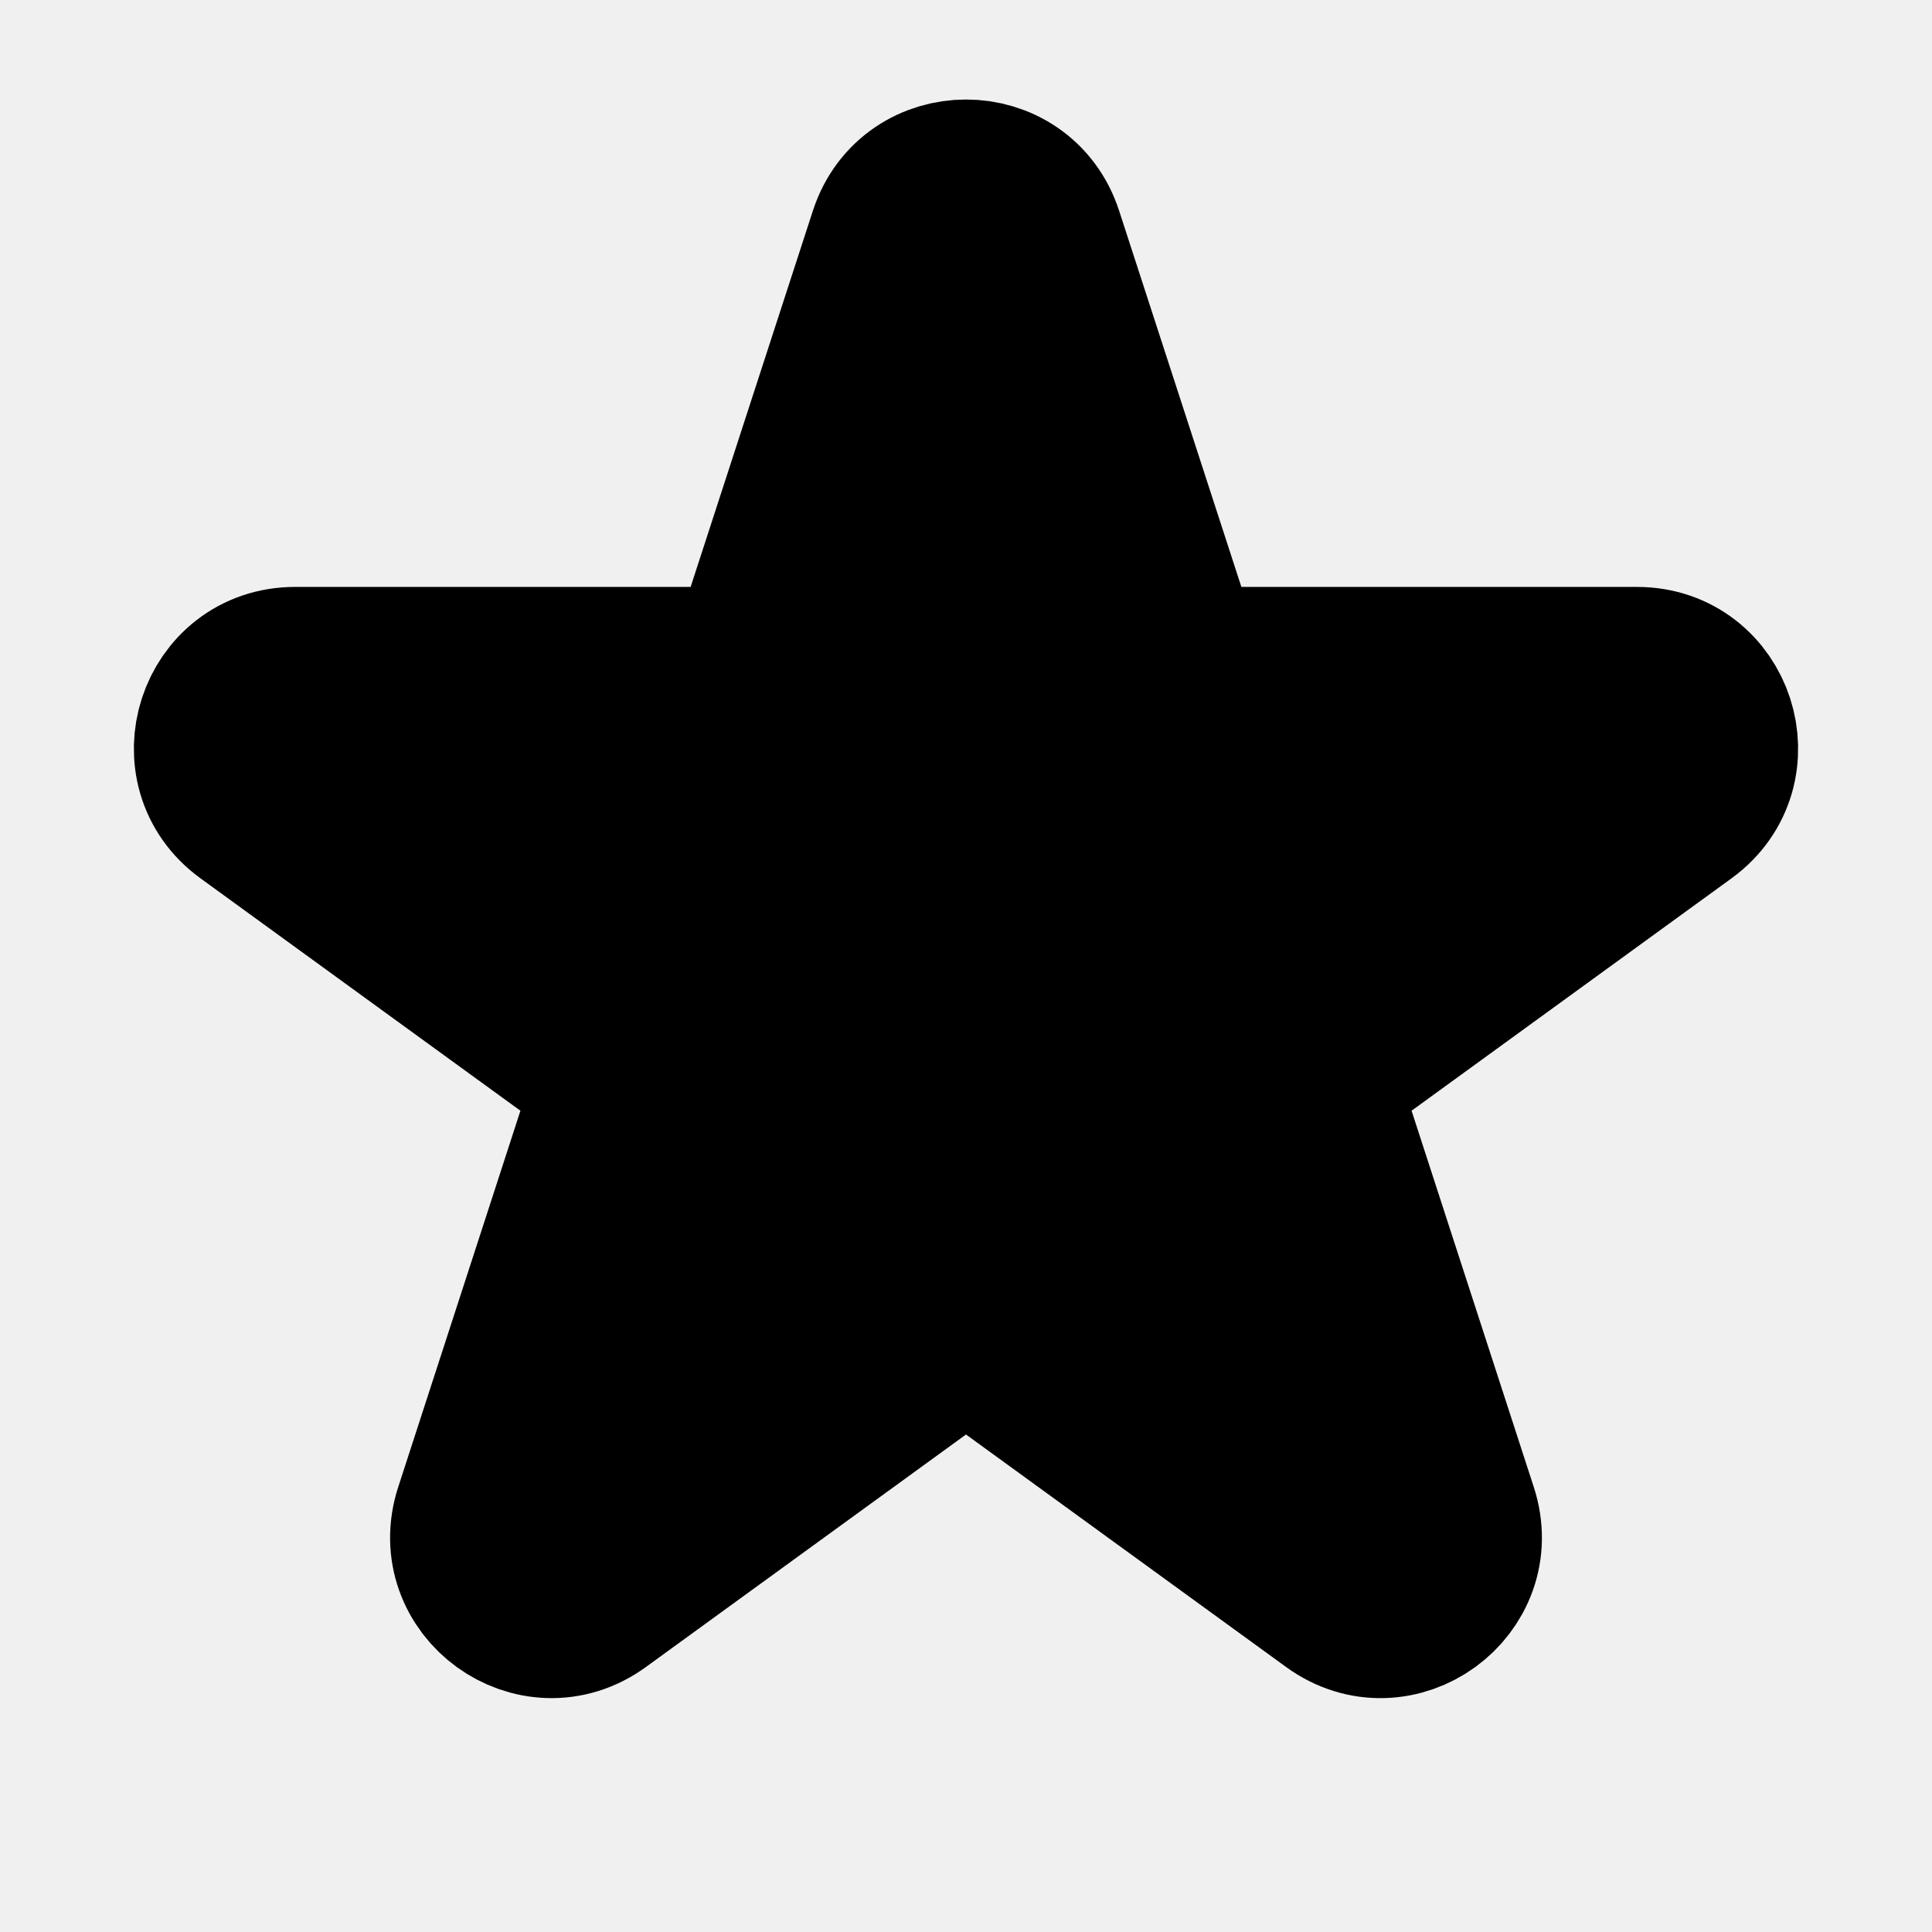
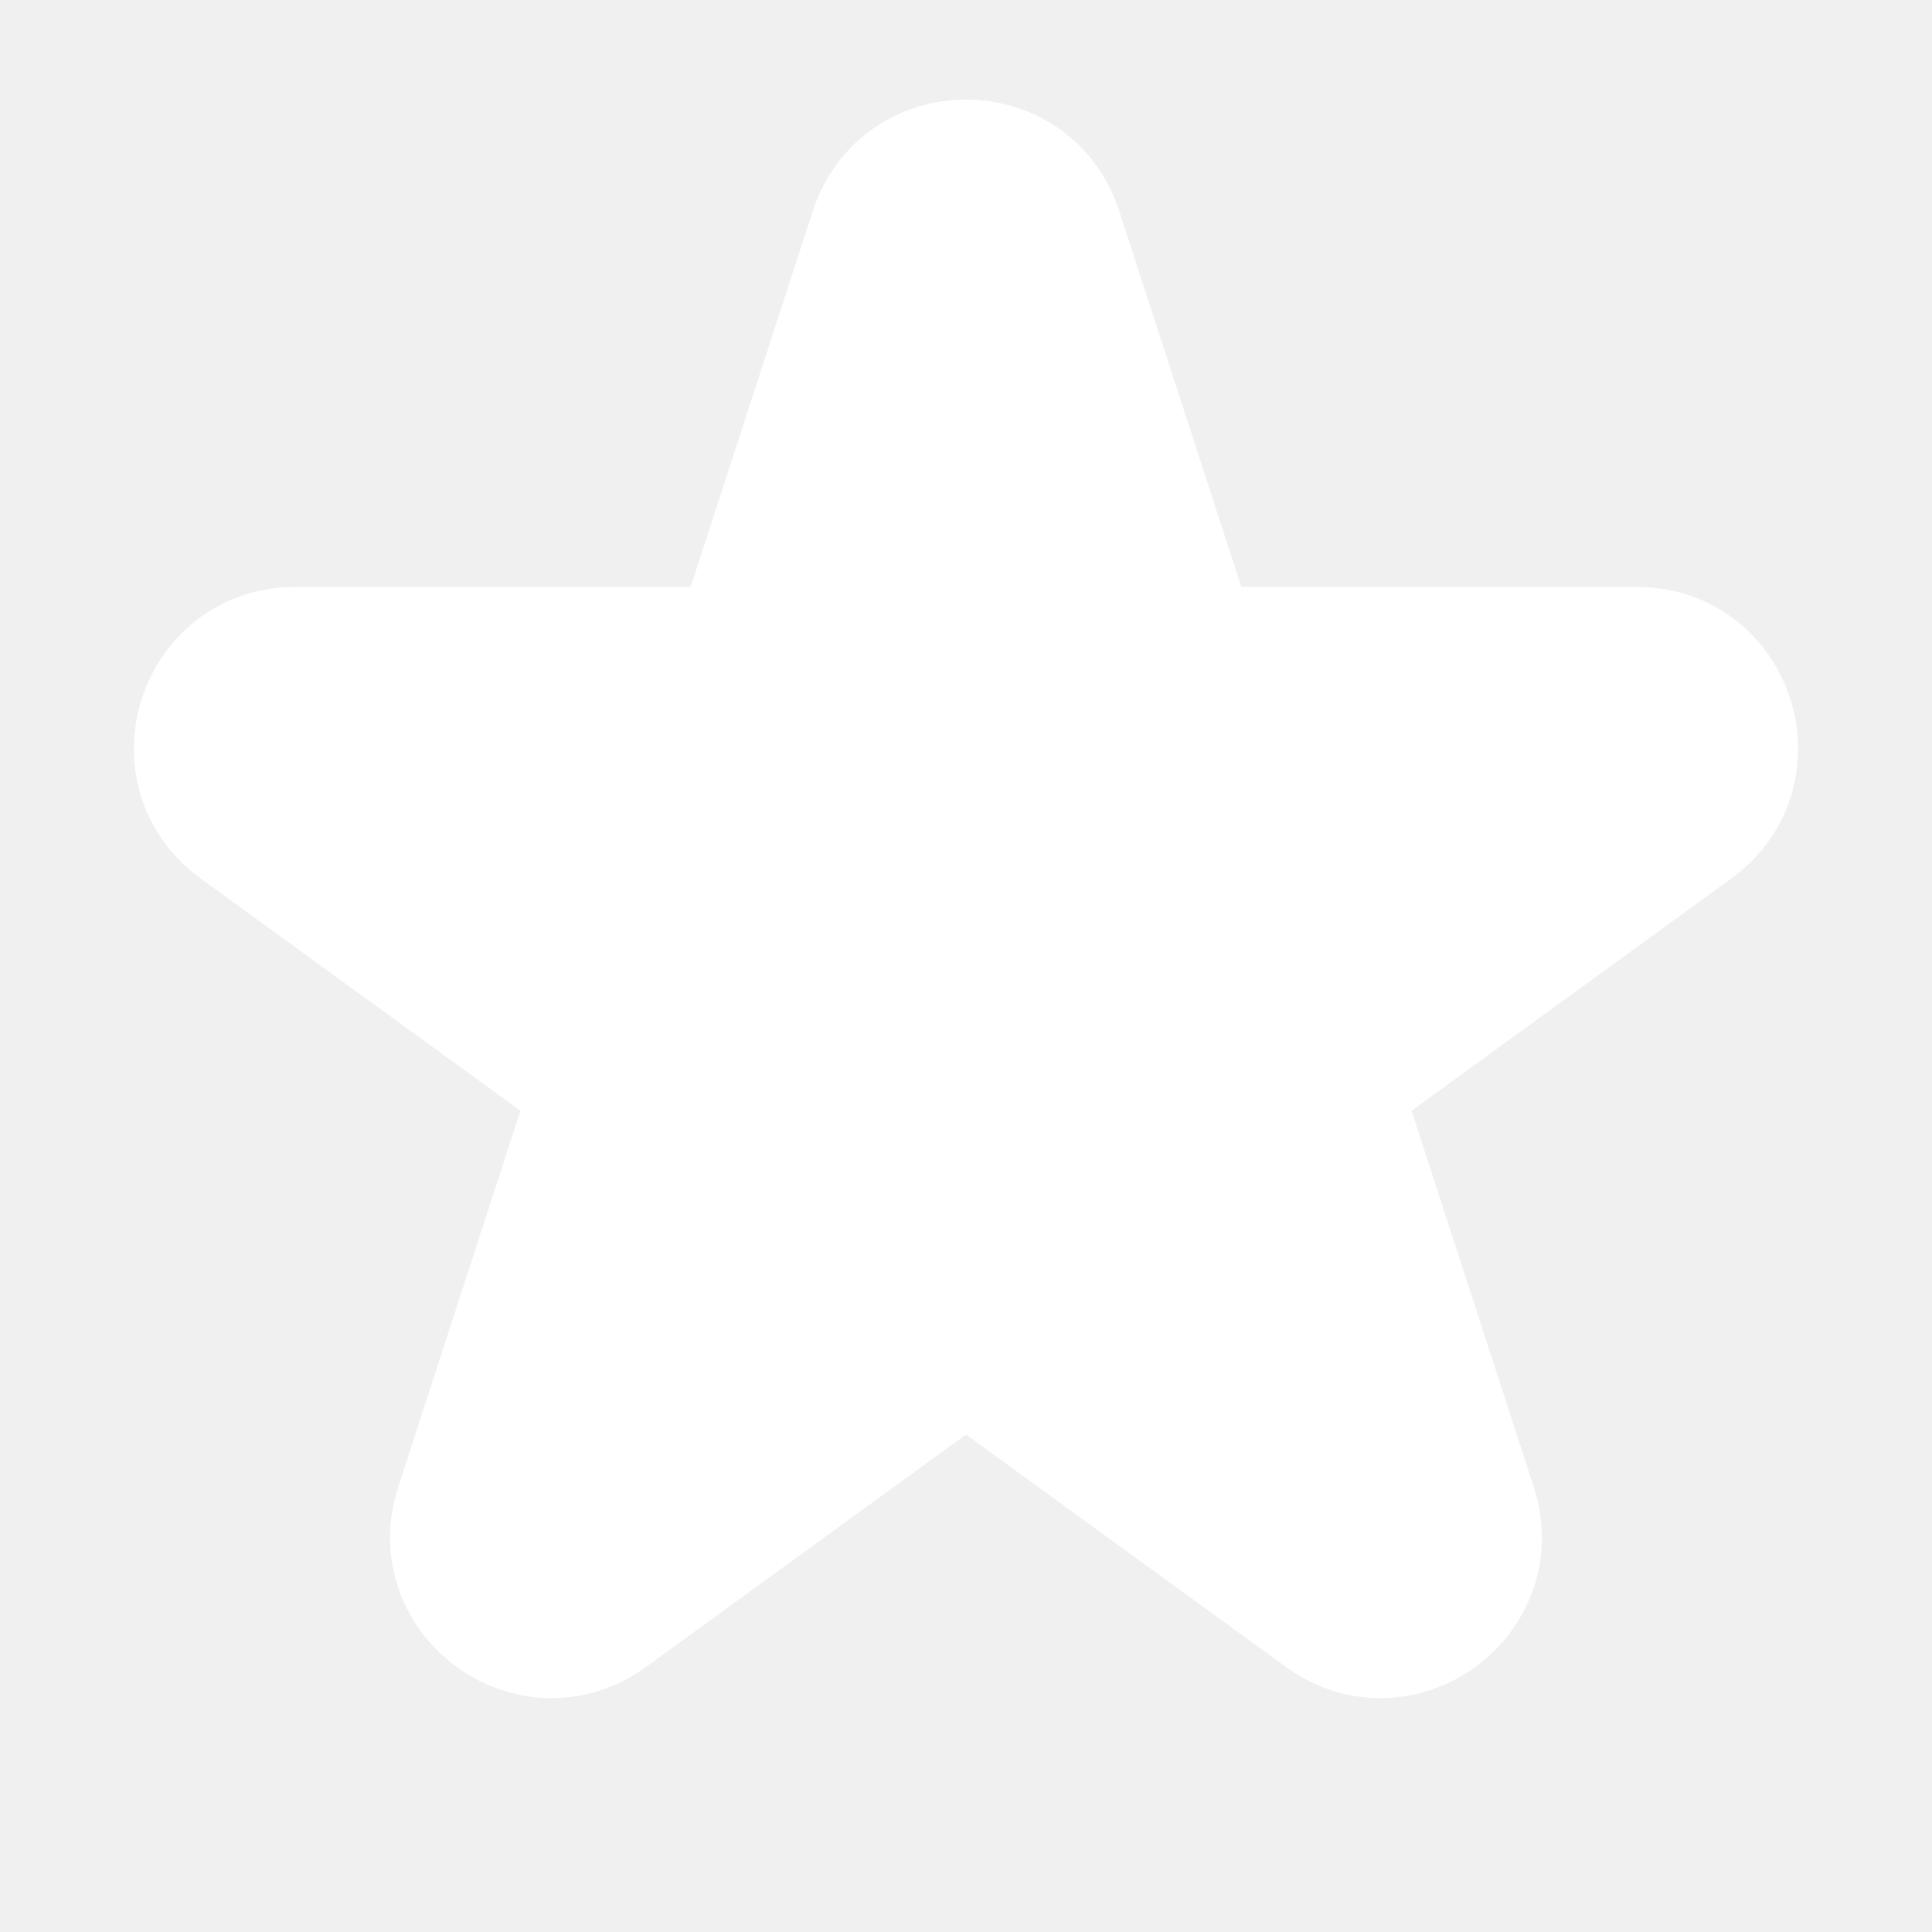
- <svg xmlns="http://www.w3.org/2000/svg" class="w-6 h-6" fill="#000000" stroke="#000000" viewBox="0 0 24 24">
+ <svg xmlns="http://www.w3.org/2000/svg" class="w-6 h-6" fill="#ffffff" stroke="#ffffff" viewBox="0 0 24 24">
  <path stroke-linecap="round" stroke-linejoin="round" stroke-width="2" d="M11.049 2.927c.3-.921 1.603-.921 1.902 0l1.519 4.674a1 1 0 00.95.69h4.915c.969 0 1.371 1.24.588 1.81l-3.976 2.888a1 1 0 00-.363 1.118l1.518 4.674c.3.922-.755 1.688-1.538 1.118l-3.976-2.888a1 1 0 00-1.176 0l-3.976 2.888c-.783.57-1.838-.197-1.538-1.118l1.518-4.674a1 1 0 00-.363-1.118l-3.976-2.888c-.784-.57-.38-1.81.588-1.81h4.914a1 1 0 00.951-.69l1.519-4.674z" />
</svg>
